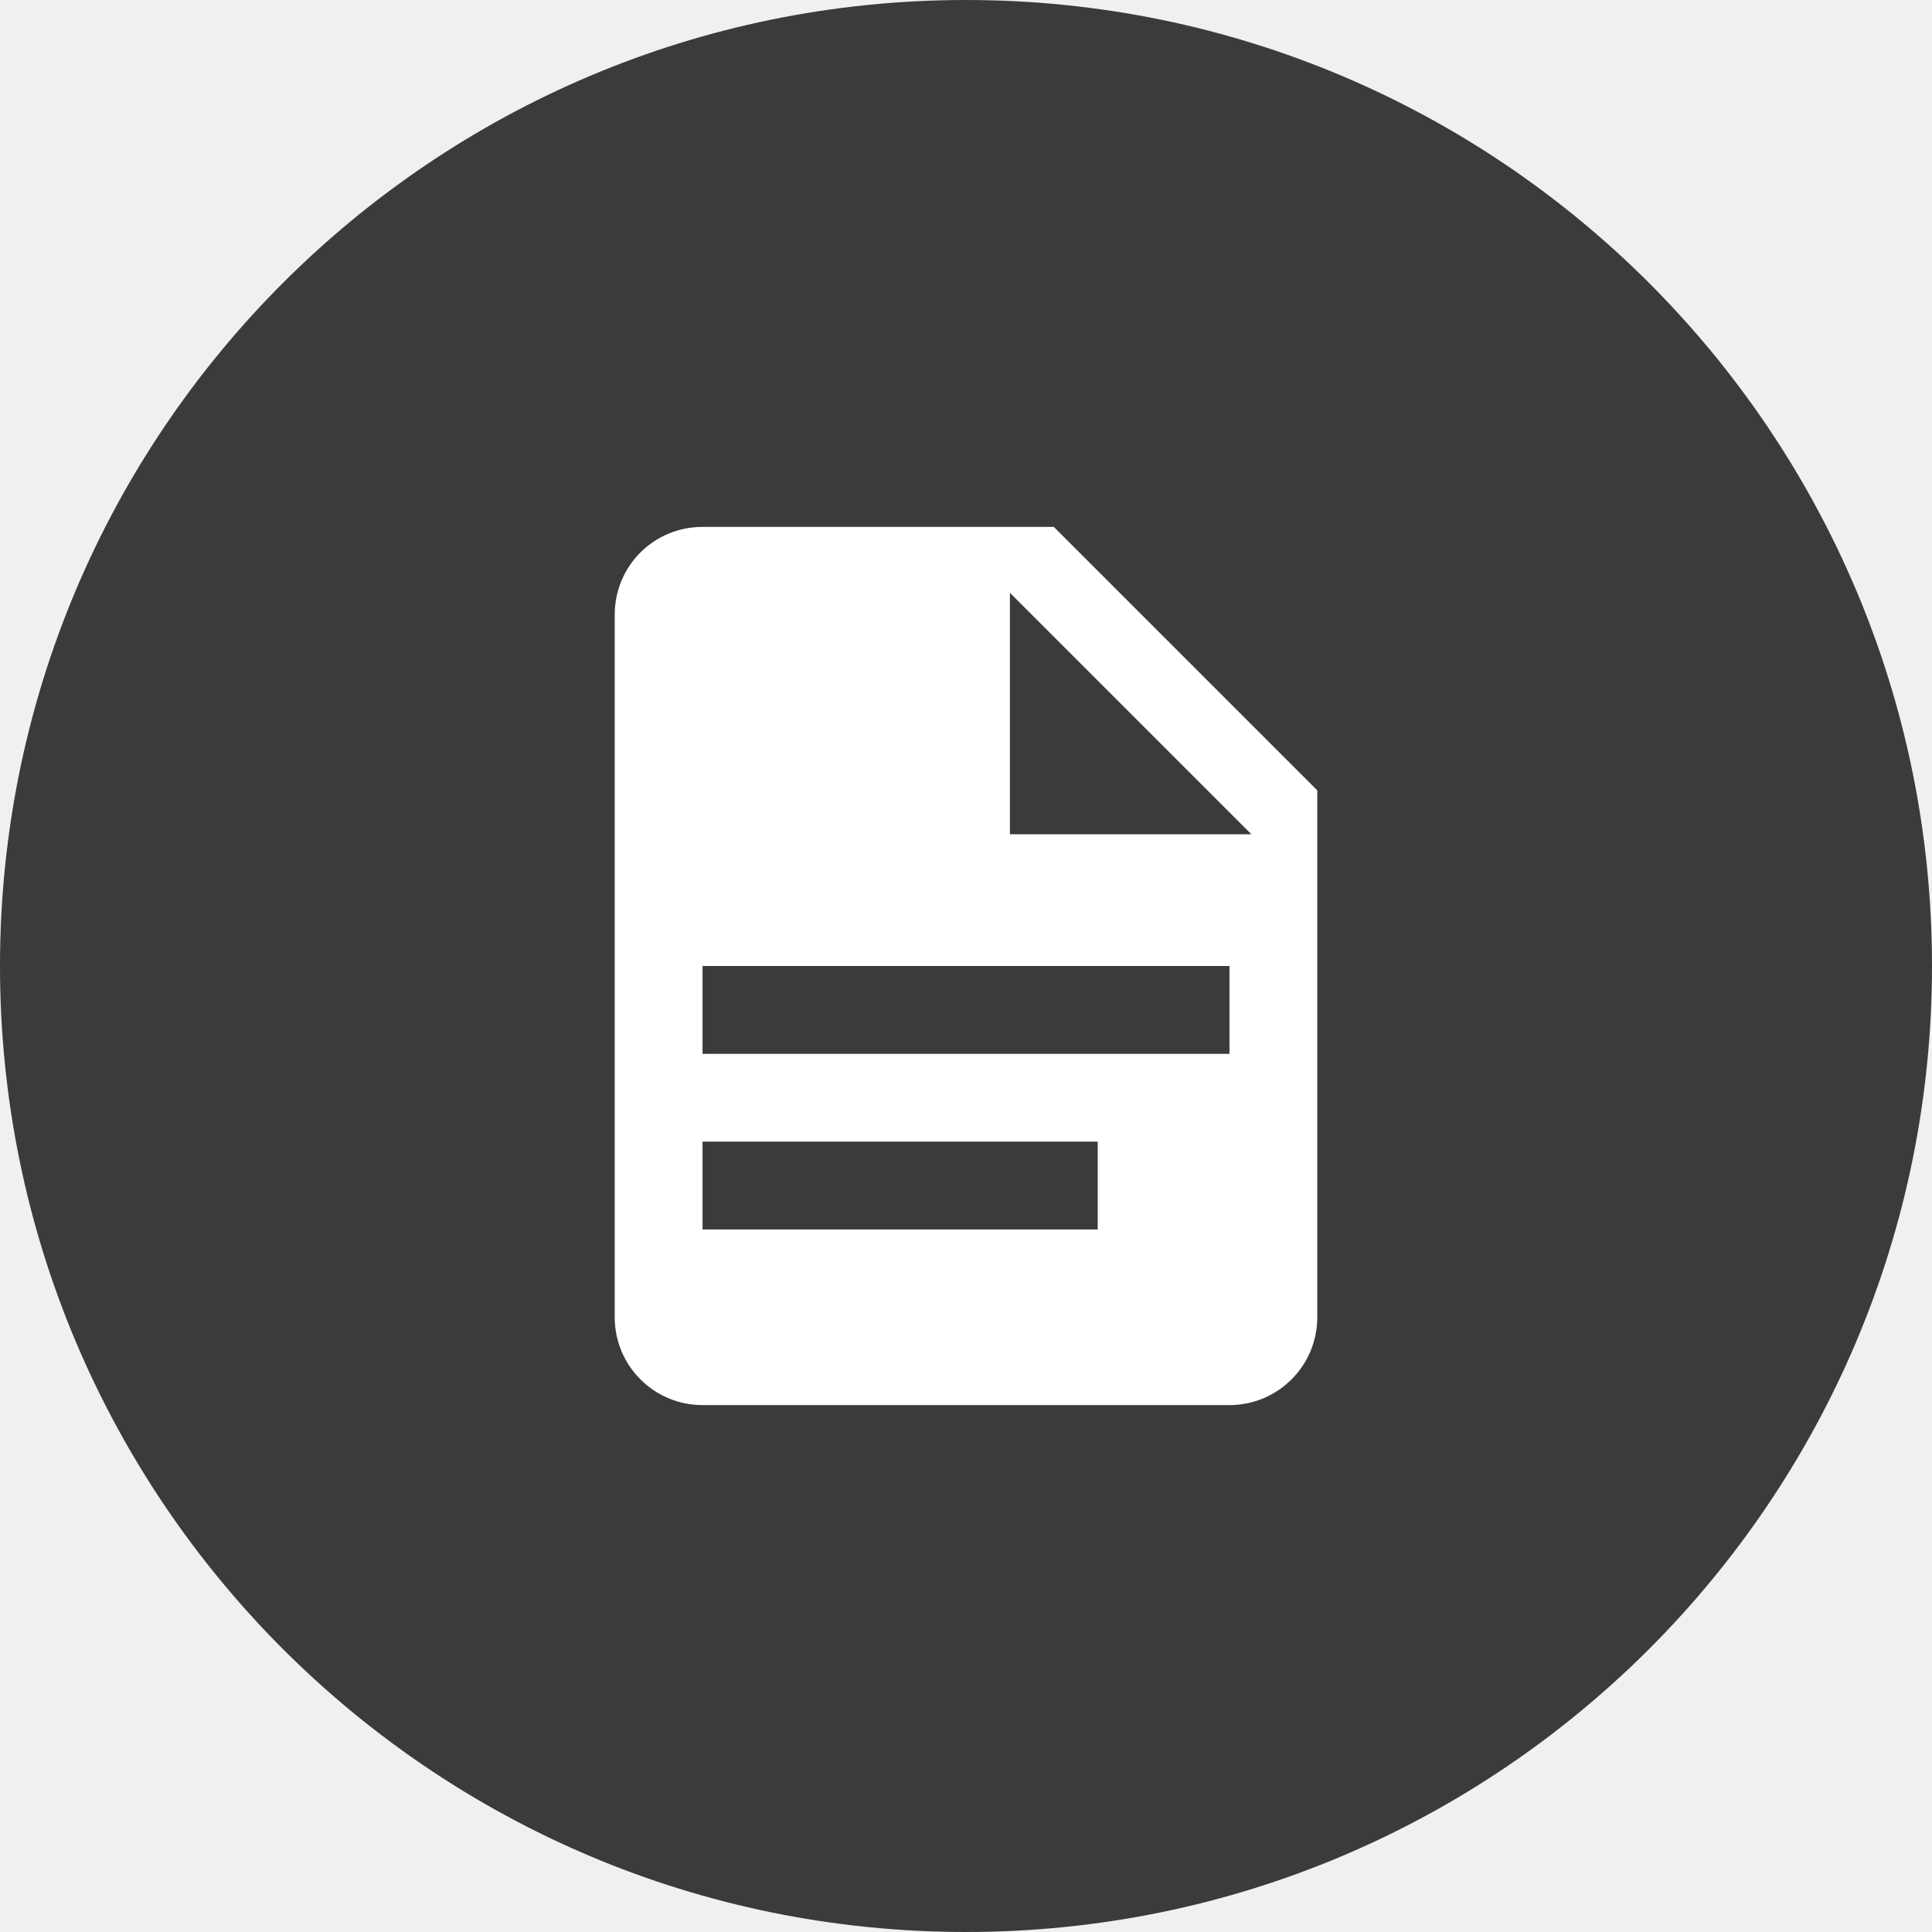
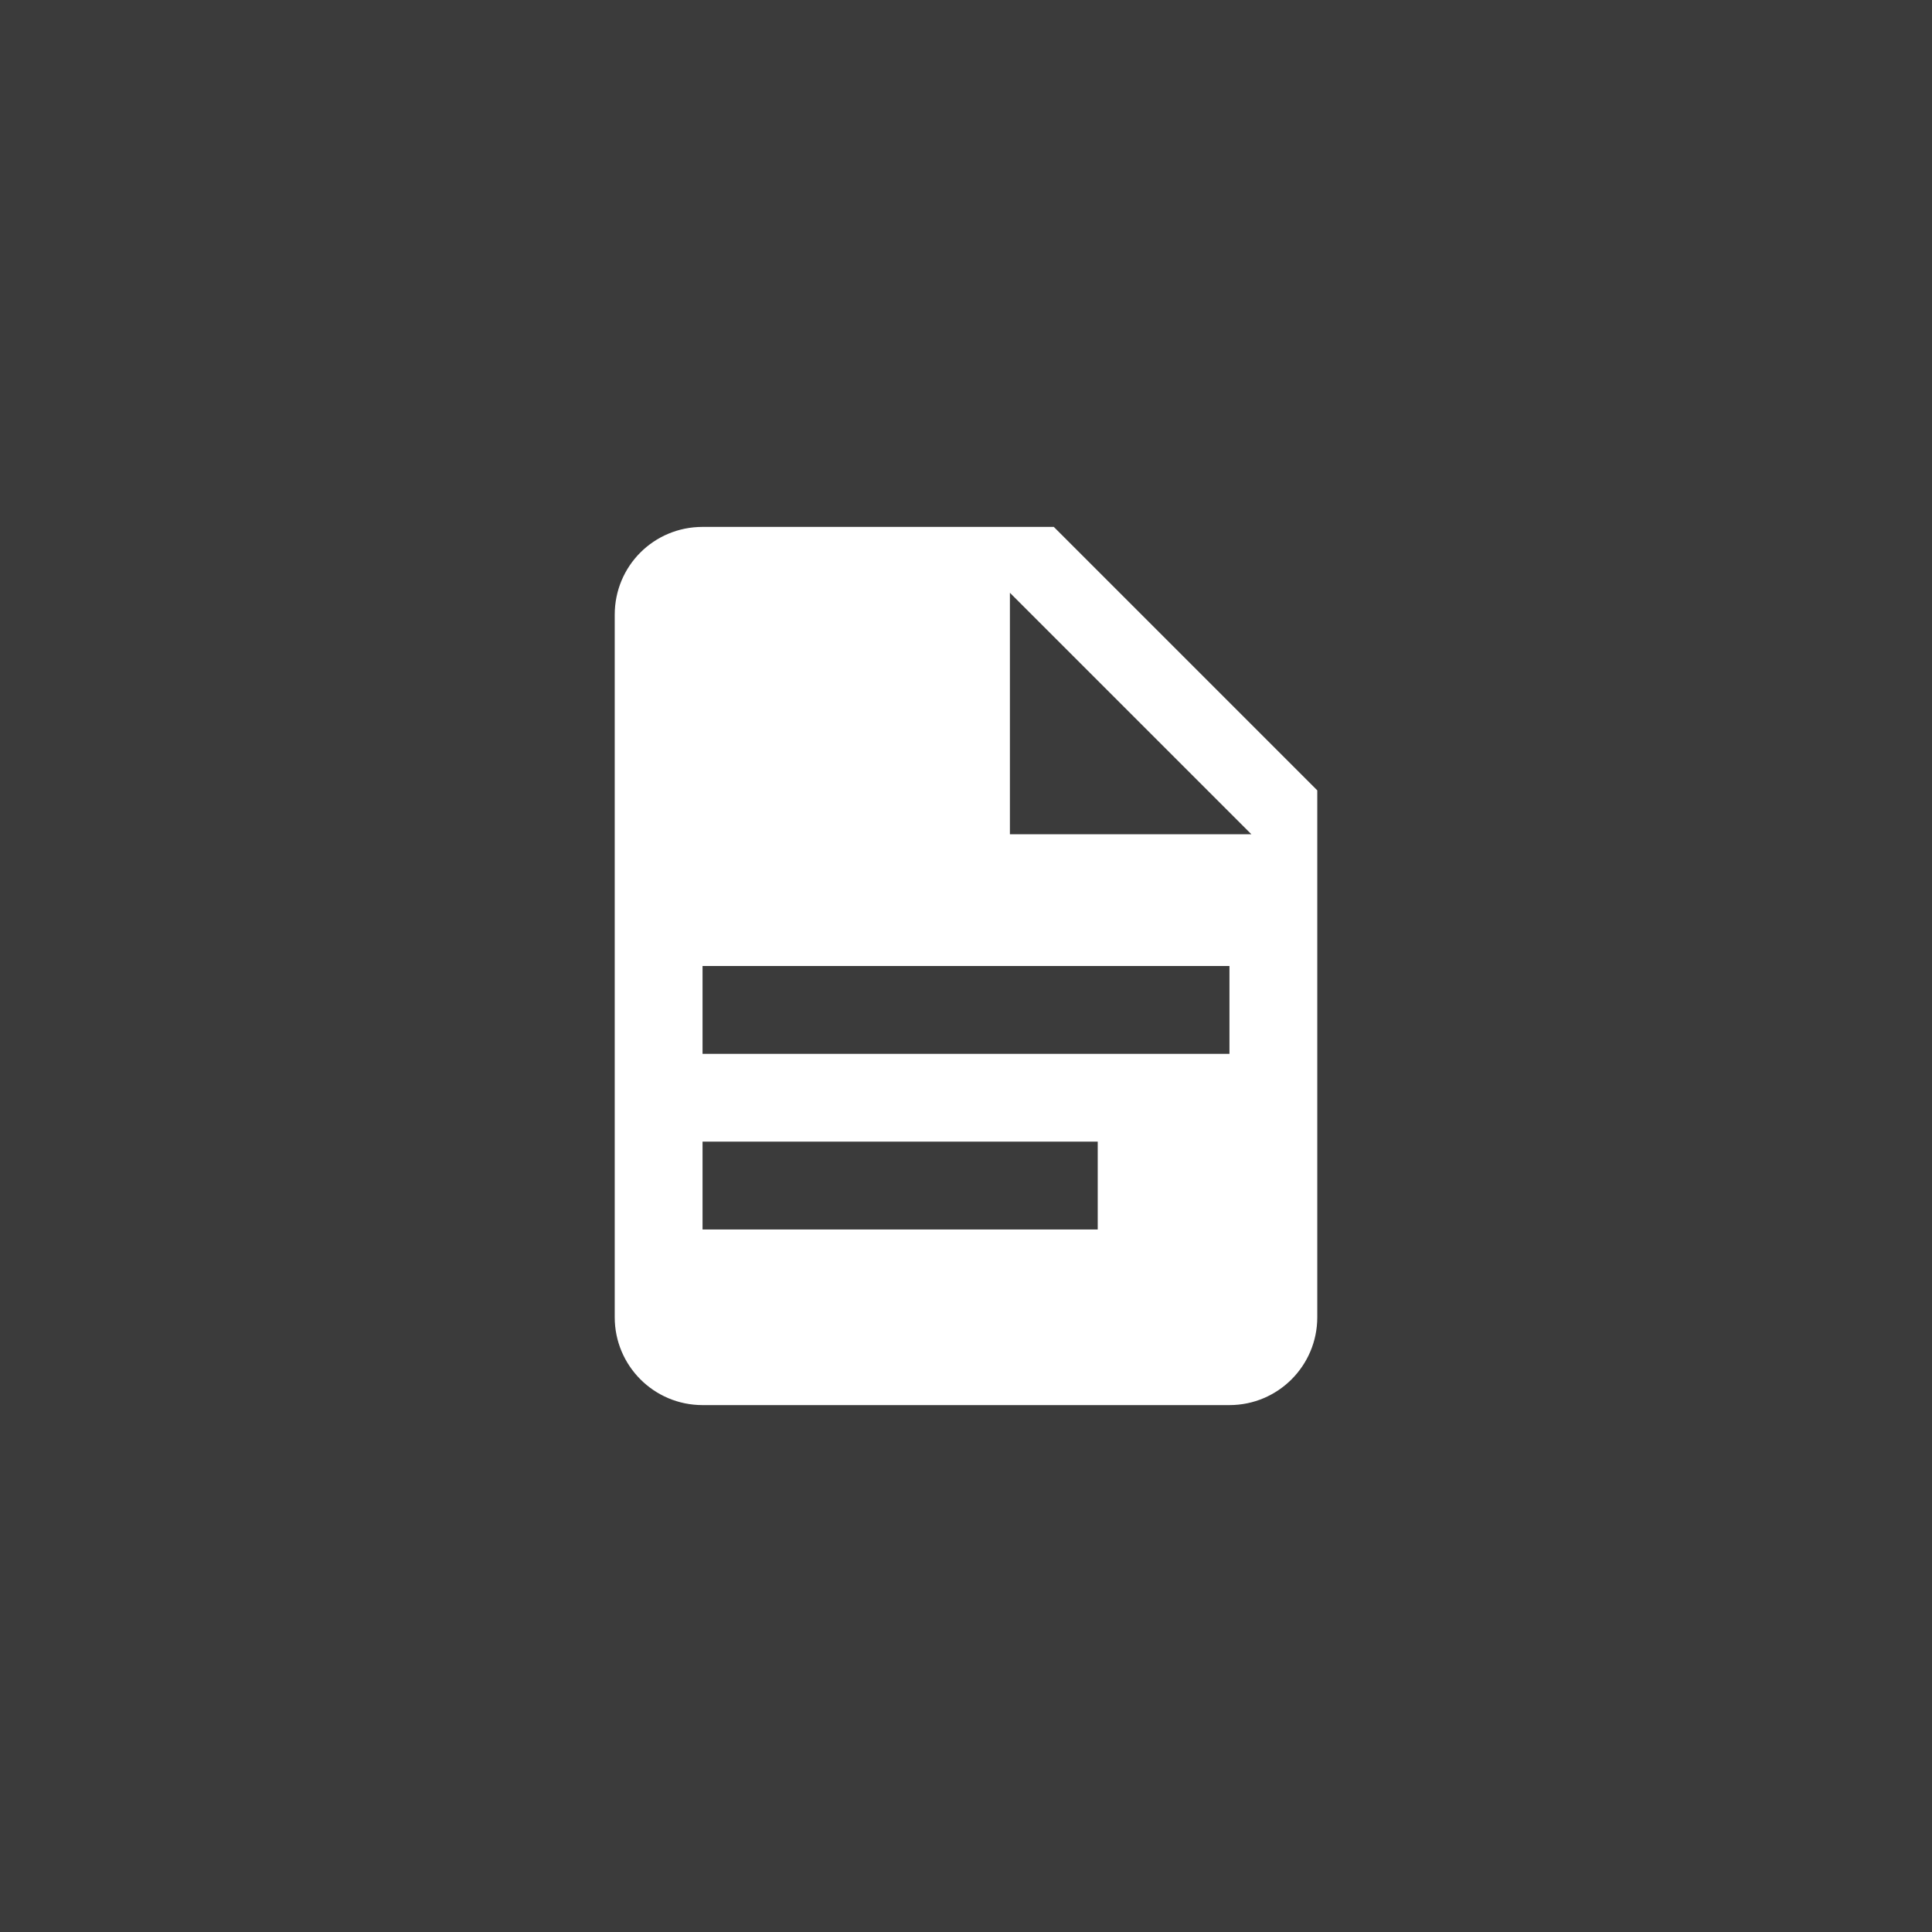
<svg xmlns="http://www.w3.org/2000/svg" viewBox="0 0 44 44" height="22" width="22" version="1.1">
-   <circle r="22" cx="22" cy="22" fill="#3B3B3B" />
+   <rect width="44" height="44" fill="#3B3B3B" />
  <g transform="translate(10, 10)">
    <path fill="#fff" d="M13,9H18.5L13,3.5V9M6,2H14L20,8V20A2,2 0 0,1 18,22H6C4.89,22 4,21.1 4,20V4C4,2.89 4.89,2 6,2M15,18V16H6V18H15M18,14V12H6V14H18Z" />
  </g>
</svg>
